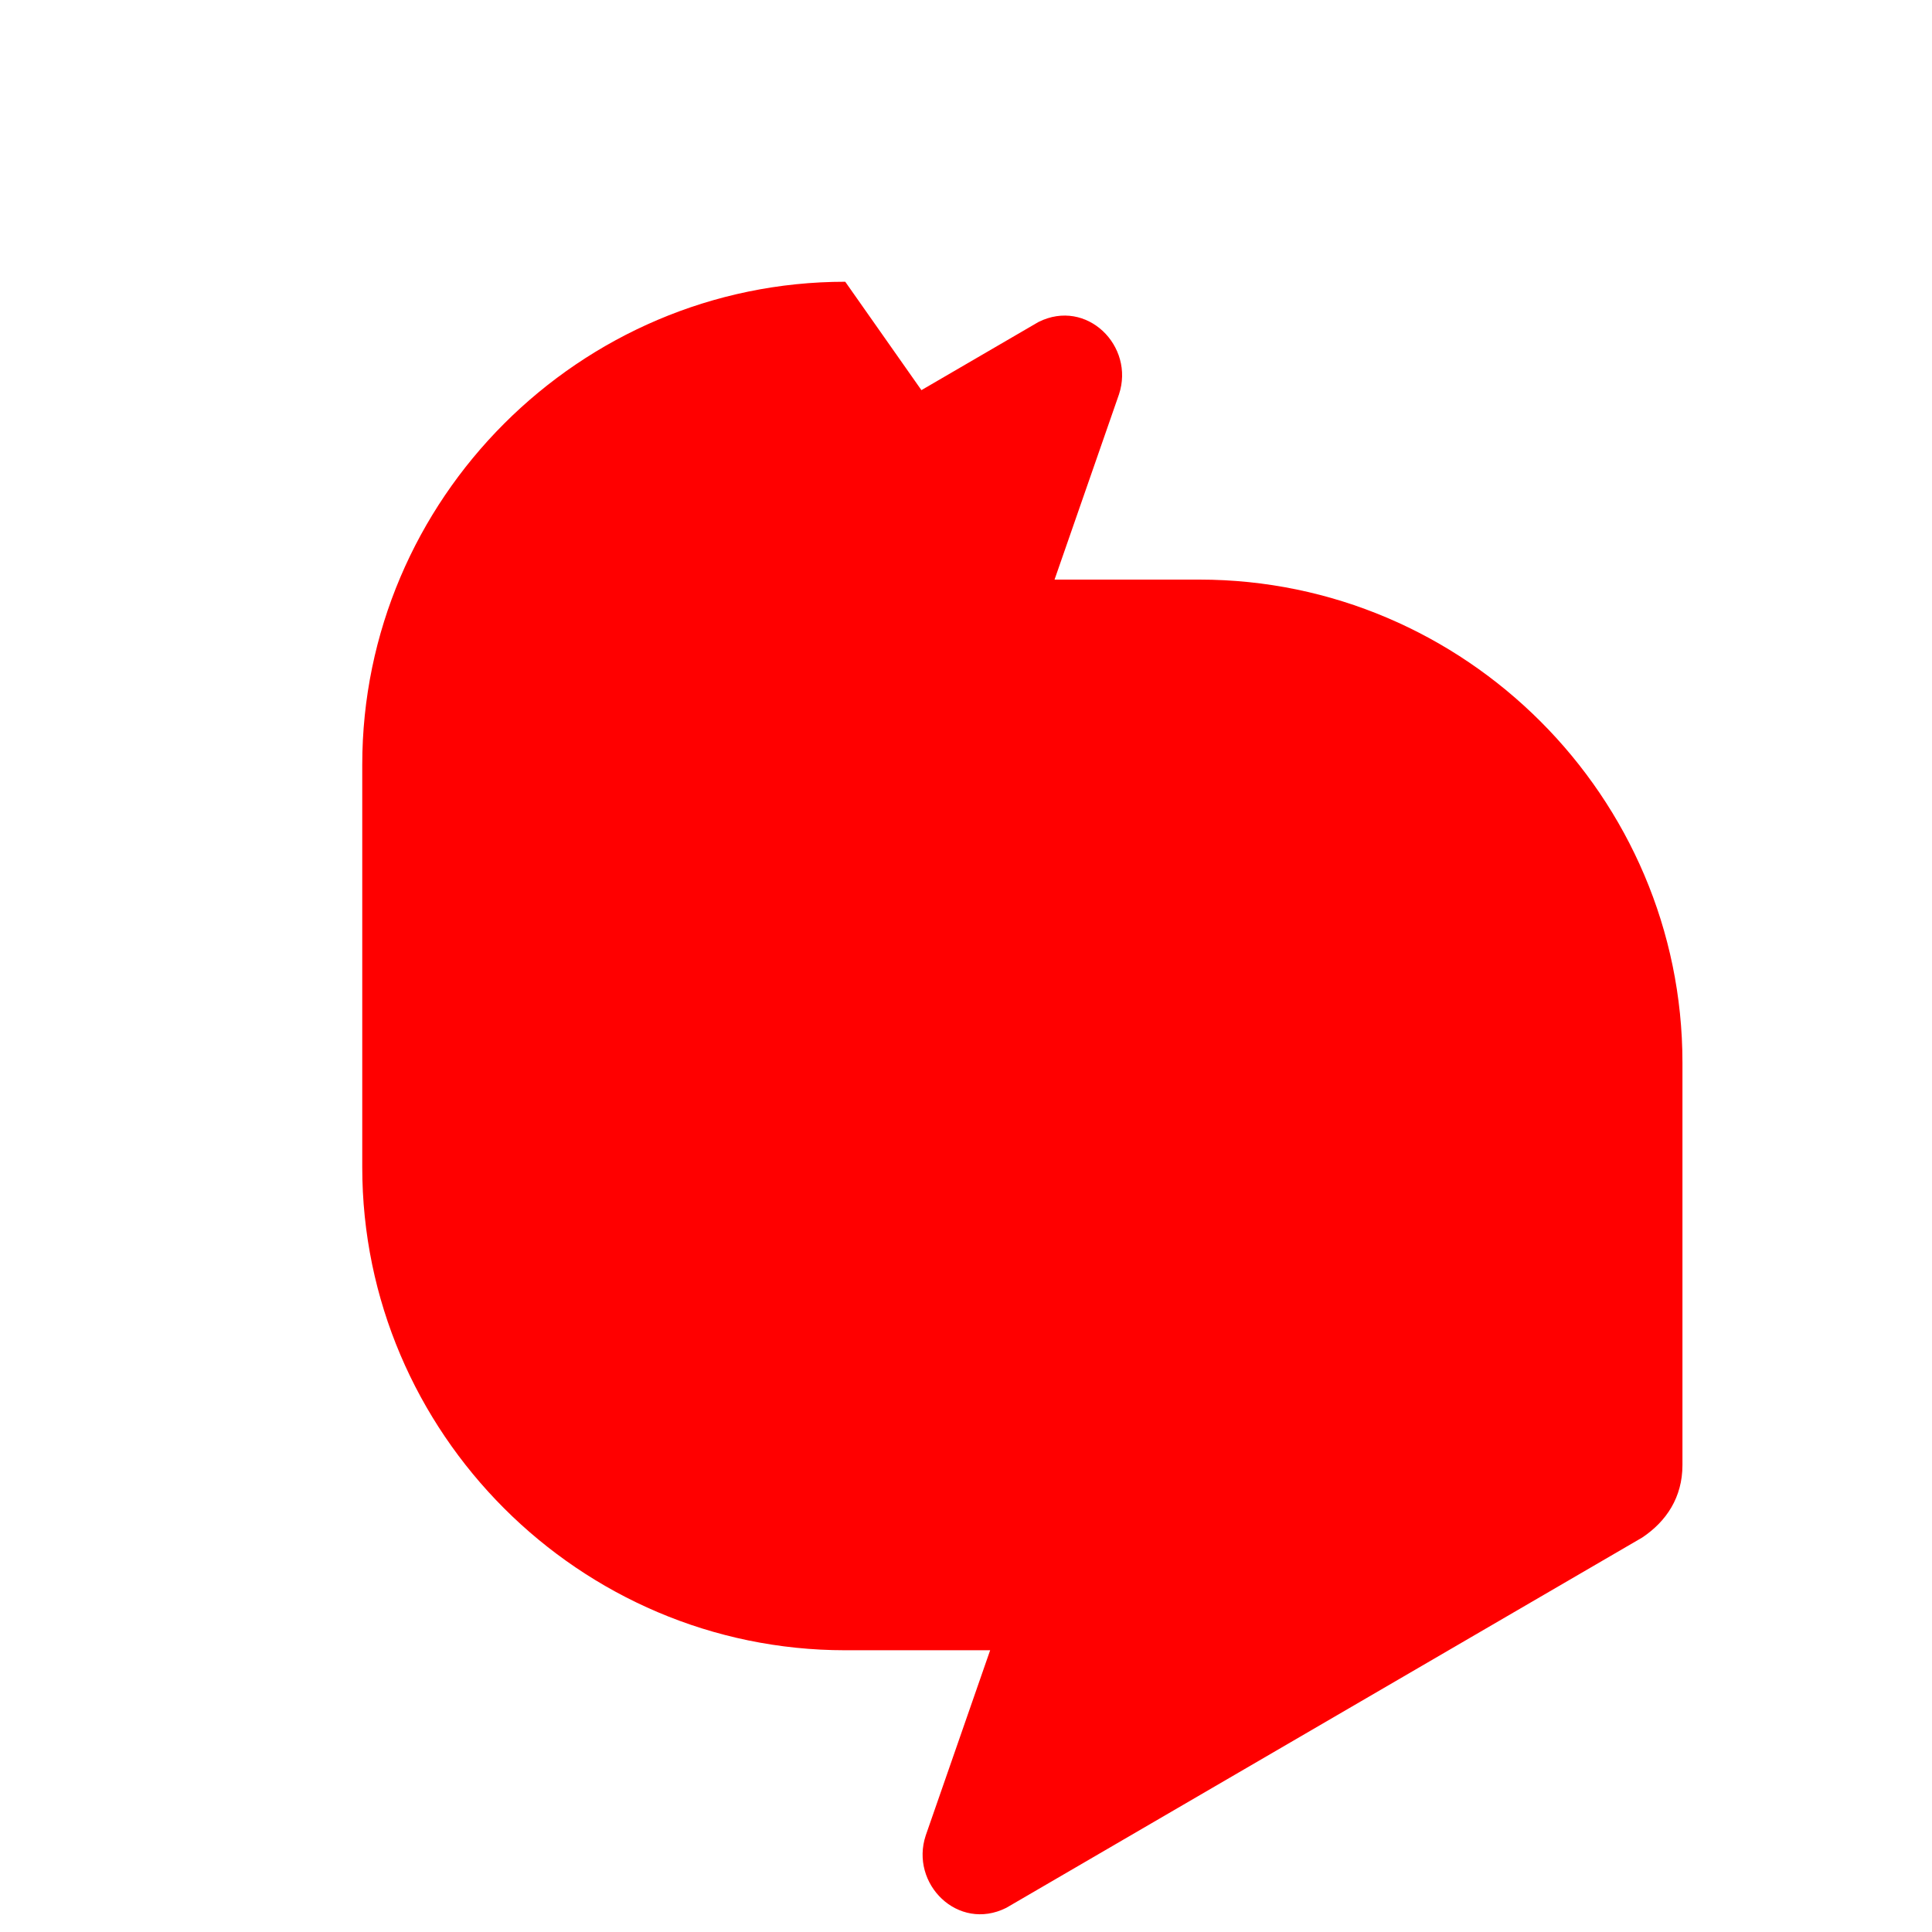
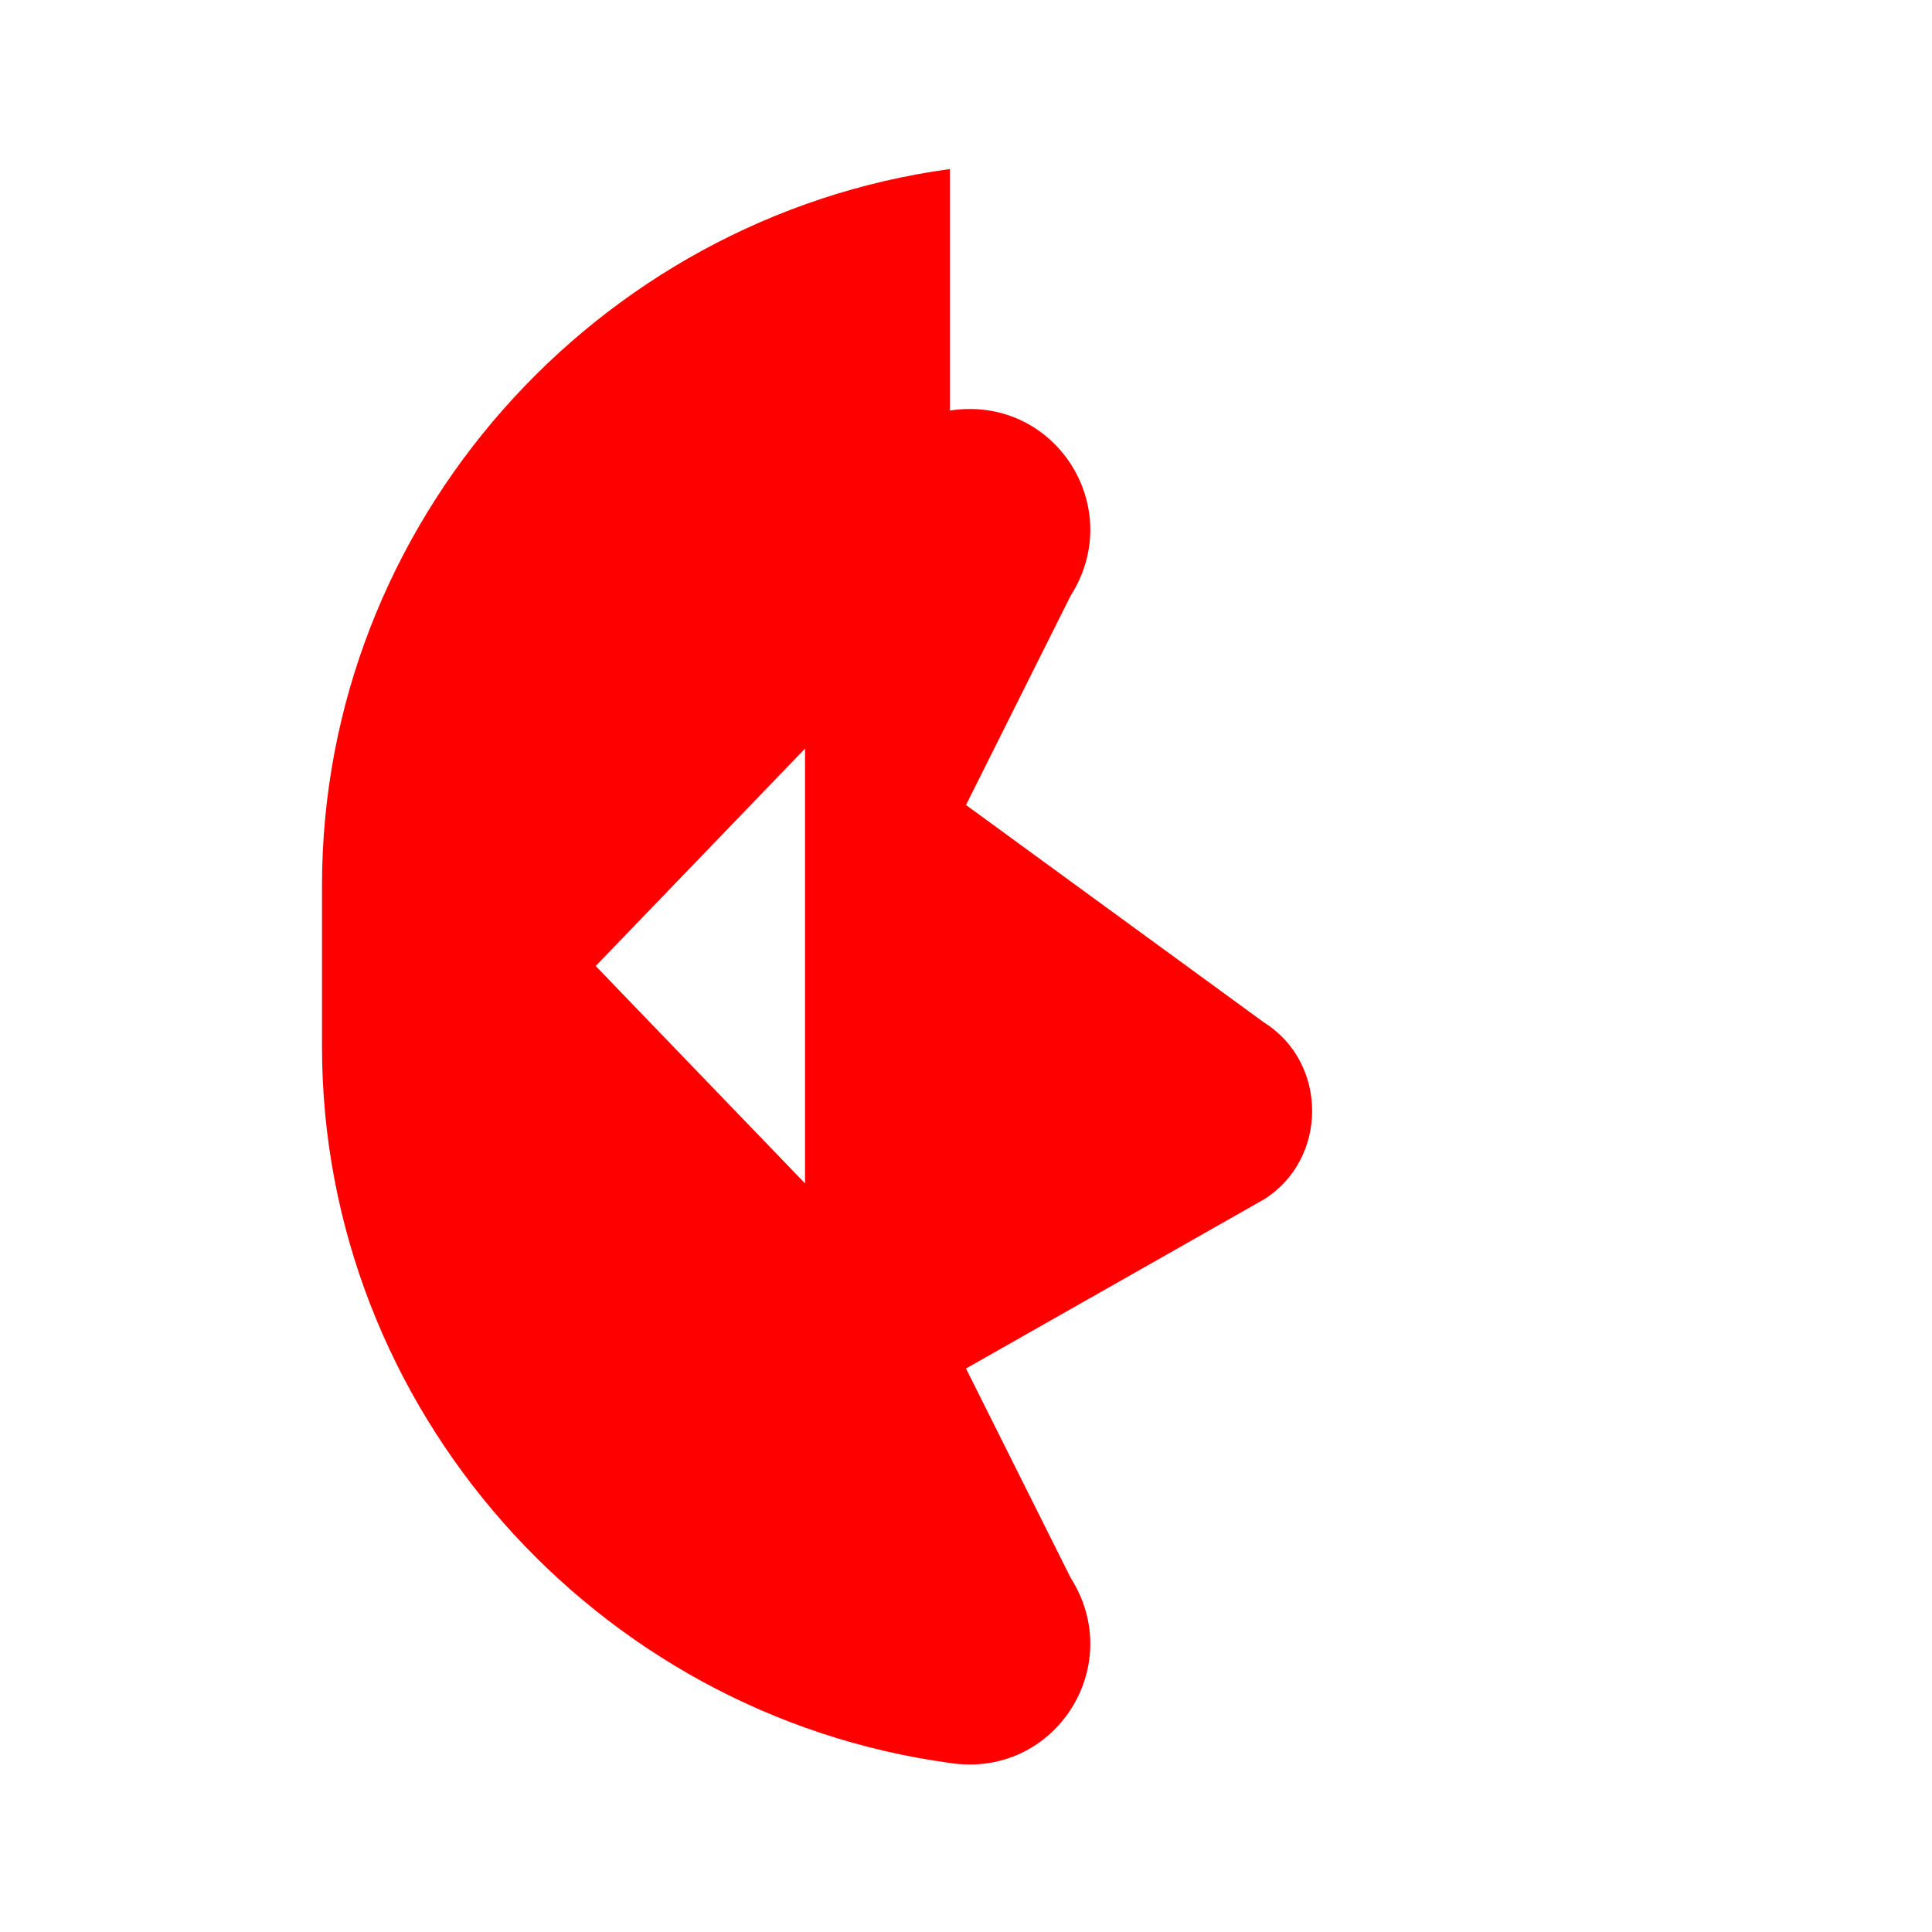
<svg viewBox="0 0 24 24" width="24" height="24">
-   <path fill="#FF0000" d="M10.5 3.5c-3.3 0-6 2.7-6 6v5c0 3.3 2.7 6 6 6h1.8l-.8 2.3c-.2.6.4 1.2 1 .9l7.9-4.6c.3-.2.5-.5.5-.9v-5c0-3.3-2.7-6-6-6h-1.8l.8-2.3c.2-.6-.4-1.2-1-.9l-7.9 4.6c-.3.2-.5.5-.5.9v5c0 3.3 2.7 6 6 6h1.8l-.8 2.3c-.2.6.4 1.2 1 .9l7.9-4.6c.3-.2.5-.5.5-.9v-5c0-3.3-2.7-6-6-6h-1.8z" />
+   <path fill="#FF0000" d="M11.8,2.1C7.4,2.7,4,6.5,4,11v2c0,4.5,3.4,8.3,7.8,8.9c1.3,0.2,2.2-1.2,1.5-2.3L12,17l3.7-2.1     c0.8-0.5,0.8-1.7,0-2.2L12,10l1.3-2.6C14,6.3,13.1,4.9,11.8,5.1z M10,9.3v5.4L7.4,12L10,9.3z" />
</svg>
